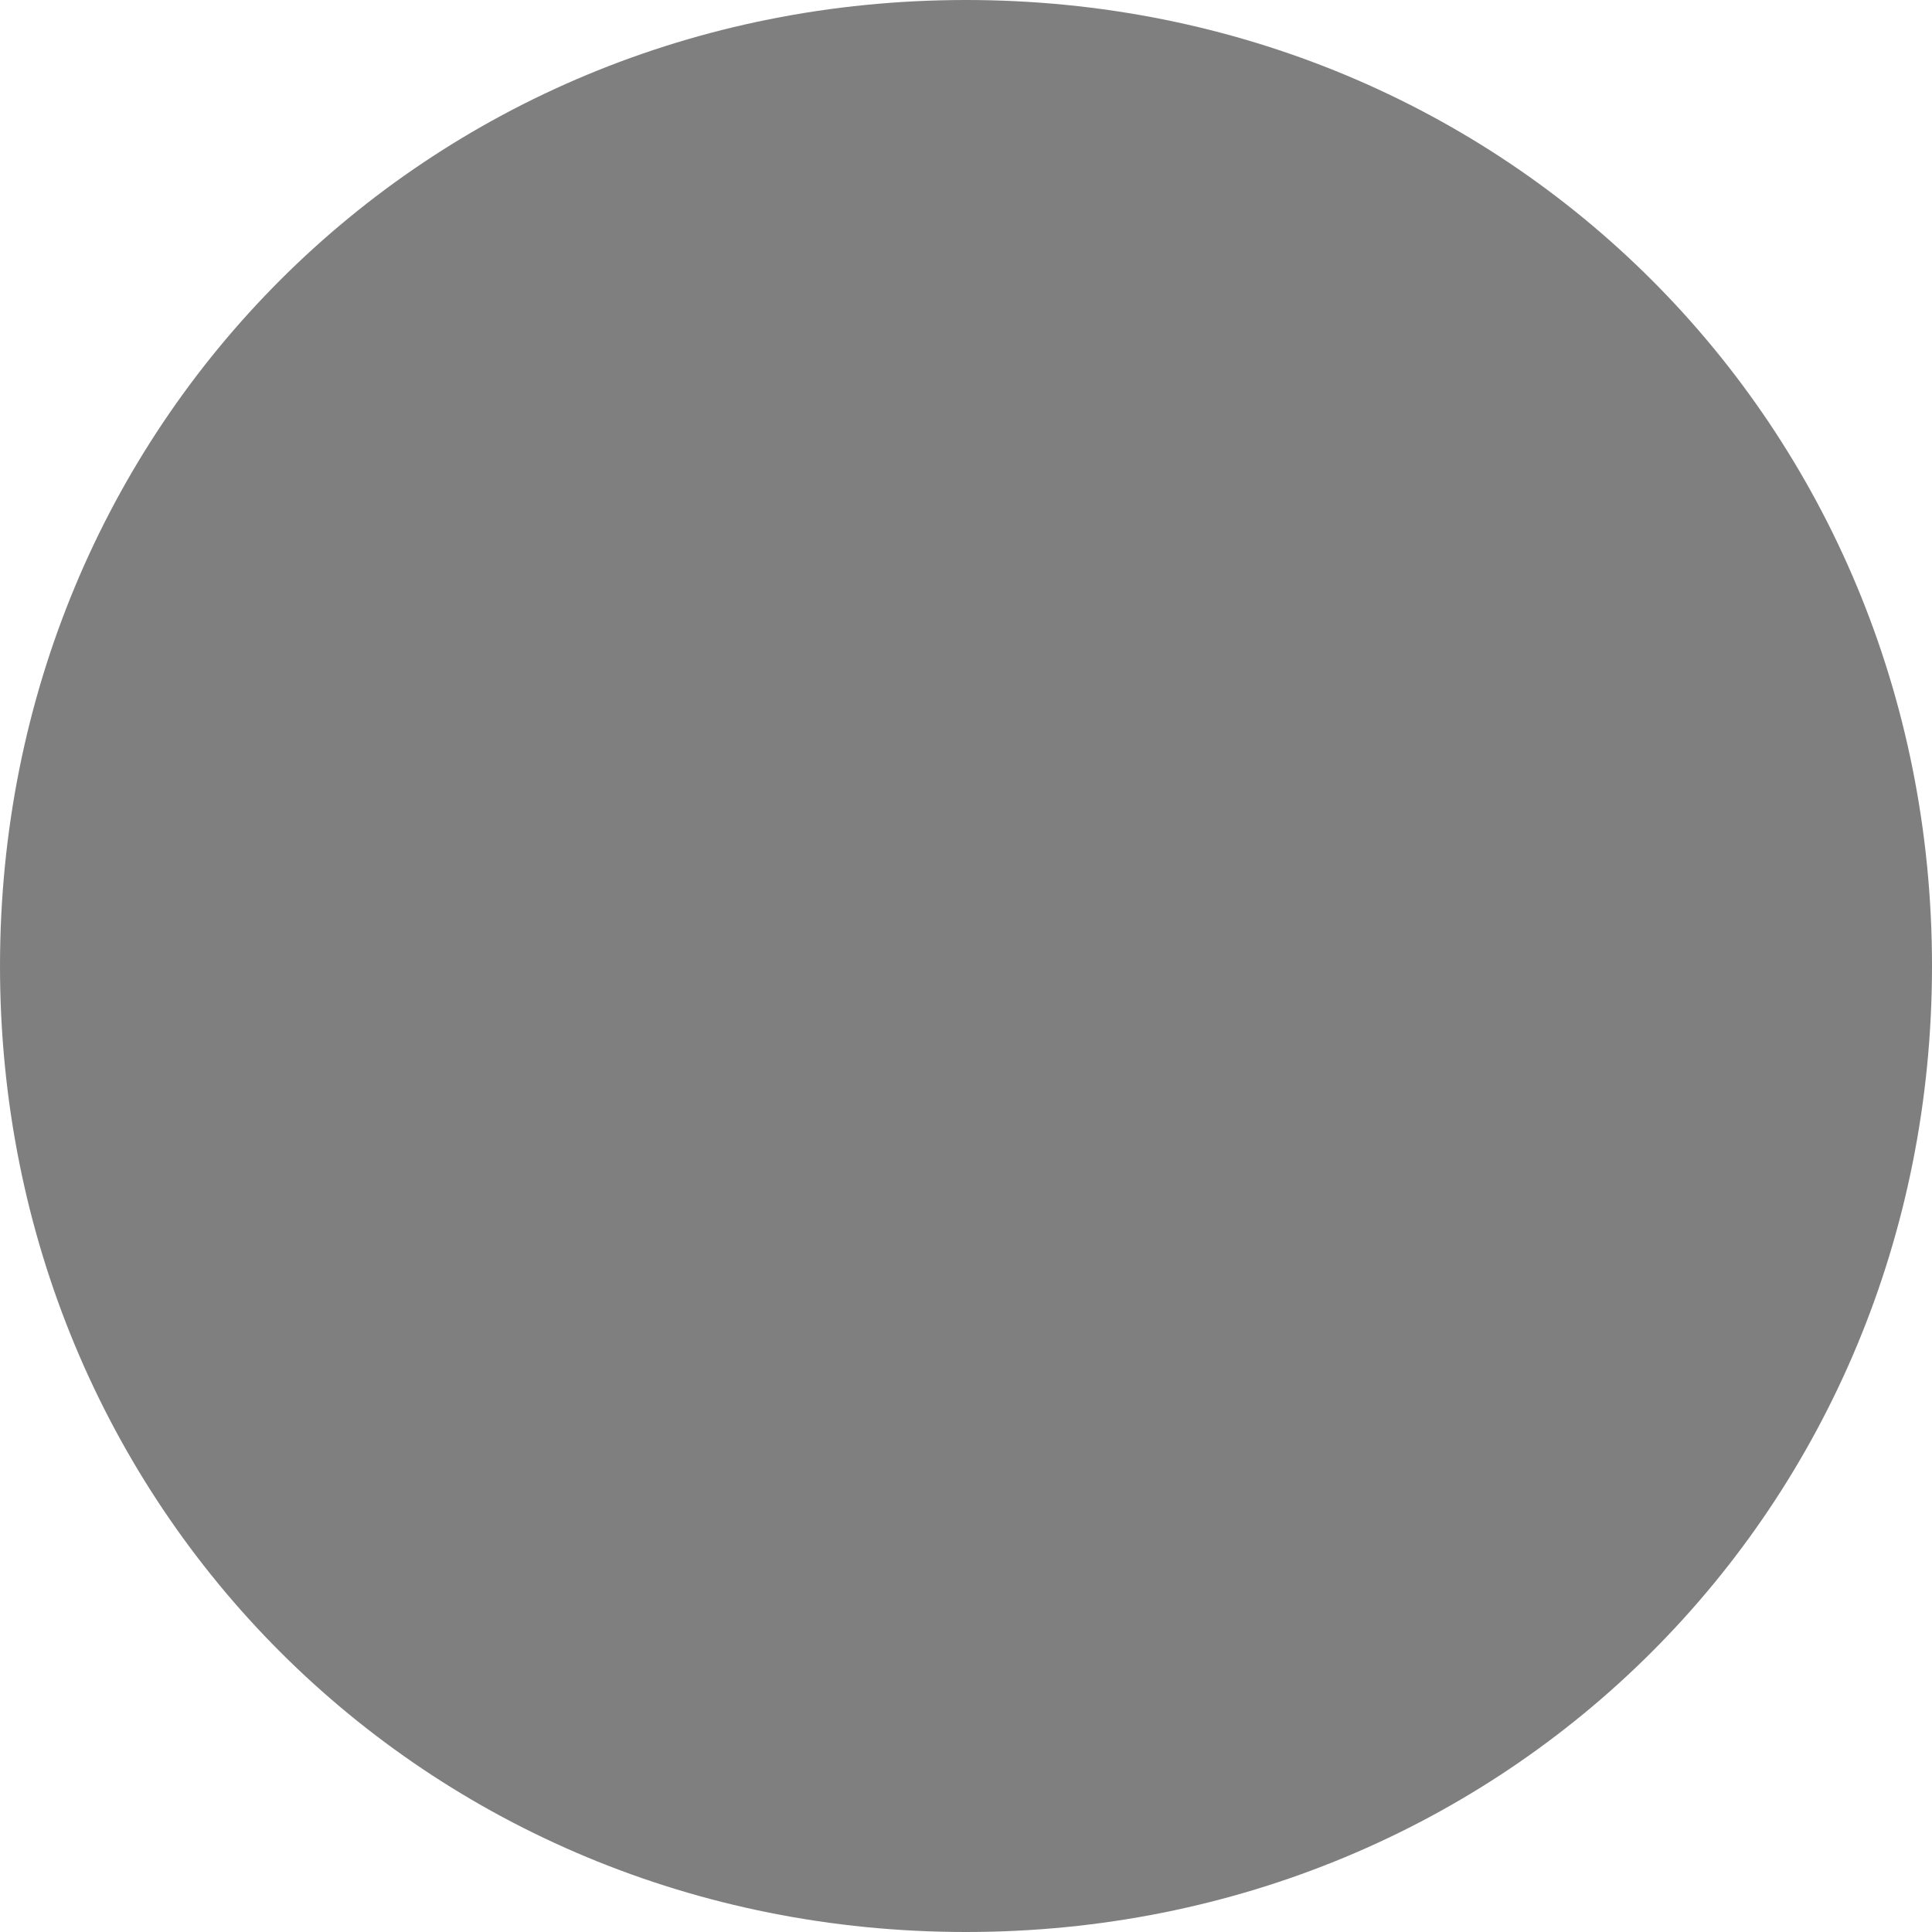
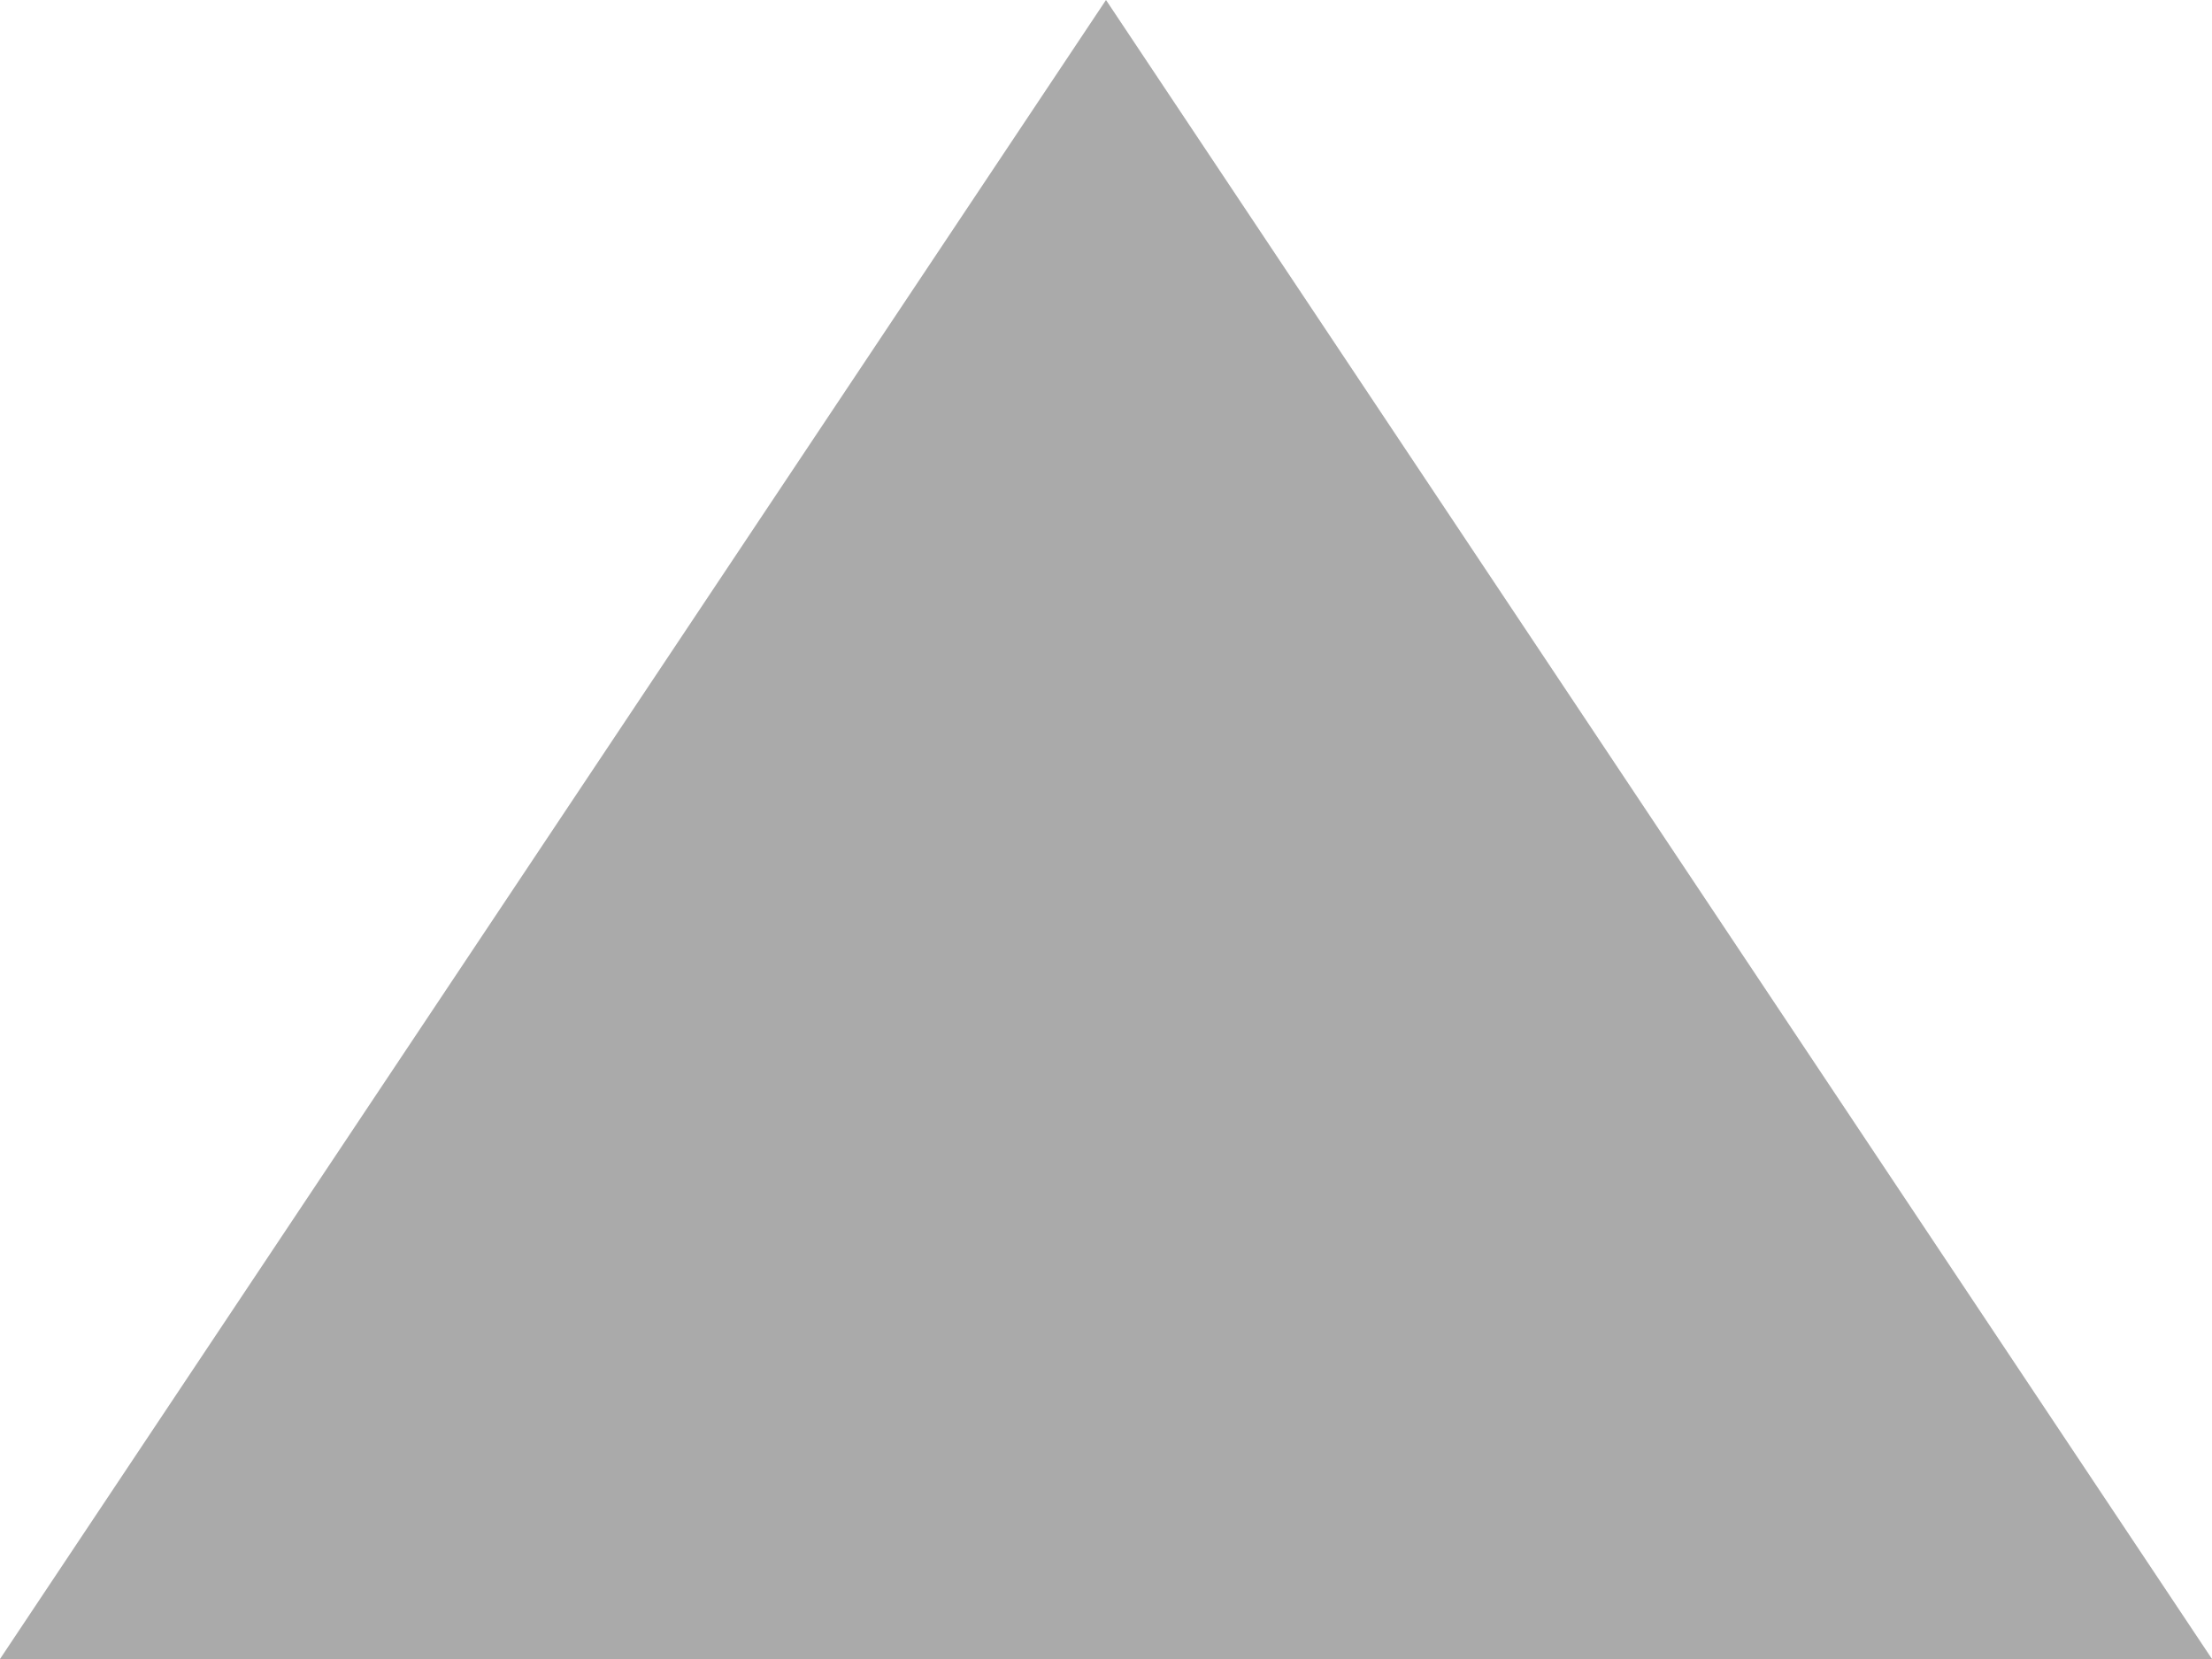
- <svg xmlns="http://www.w3.org/2000/svg" version="1.1" width="12px" height="12px">
-   <g transform="matrix(1 0 0 1 -1311 -146 )">
-     <path d="M 1317 146  C 1320.36 146  1323 148.64  1323 152  C 1323 155.36  1320.36 158  1317 158  C 1313.64 158  1311 155.36  1311 152  C 1311 148.64  1313.64 146  1317 146  Z " fill-rule="nonzero" fill="#7f7f7f" stroke="none" />
+ <svg xmlns="http://www.w3.org/2000/svg" version="1.1" width="8px" height="6px">
+   <g transform="matrix(1 0 0 1 -1330 -288 )">
+     <path d="M 1330 294  L 1334 288  L 1338 294  L 1330 294  Z " fill-rule="nonzero" fill="#aaaaaa" stroke="none" />
  </g>
</svg>
